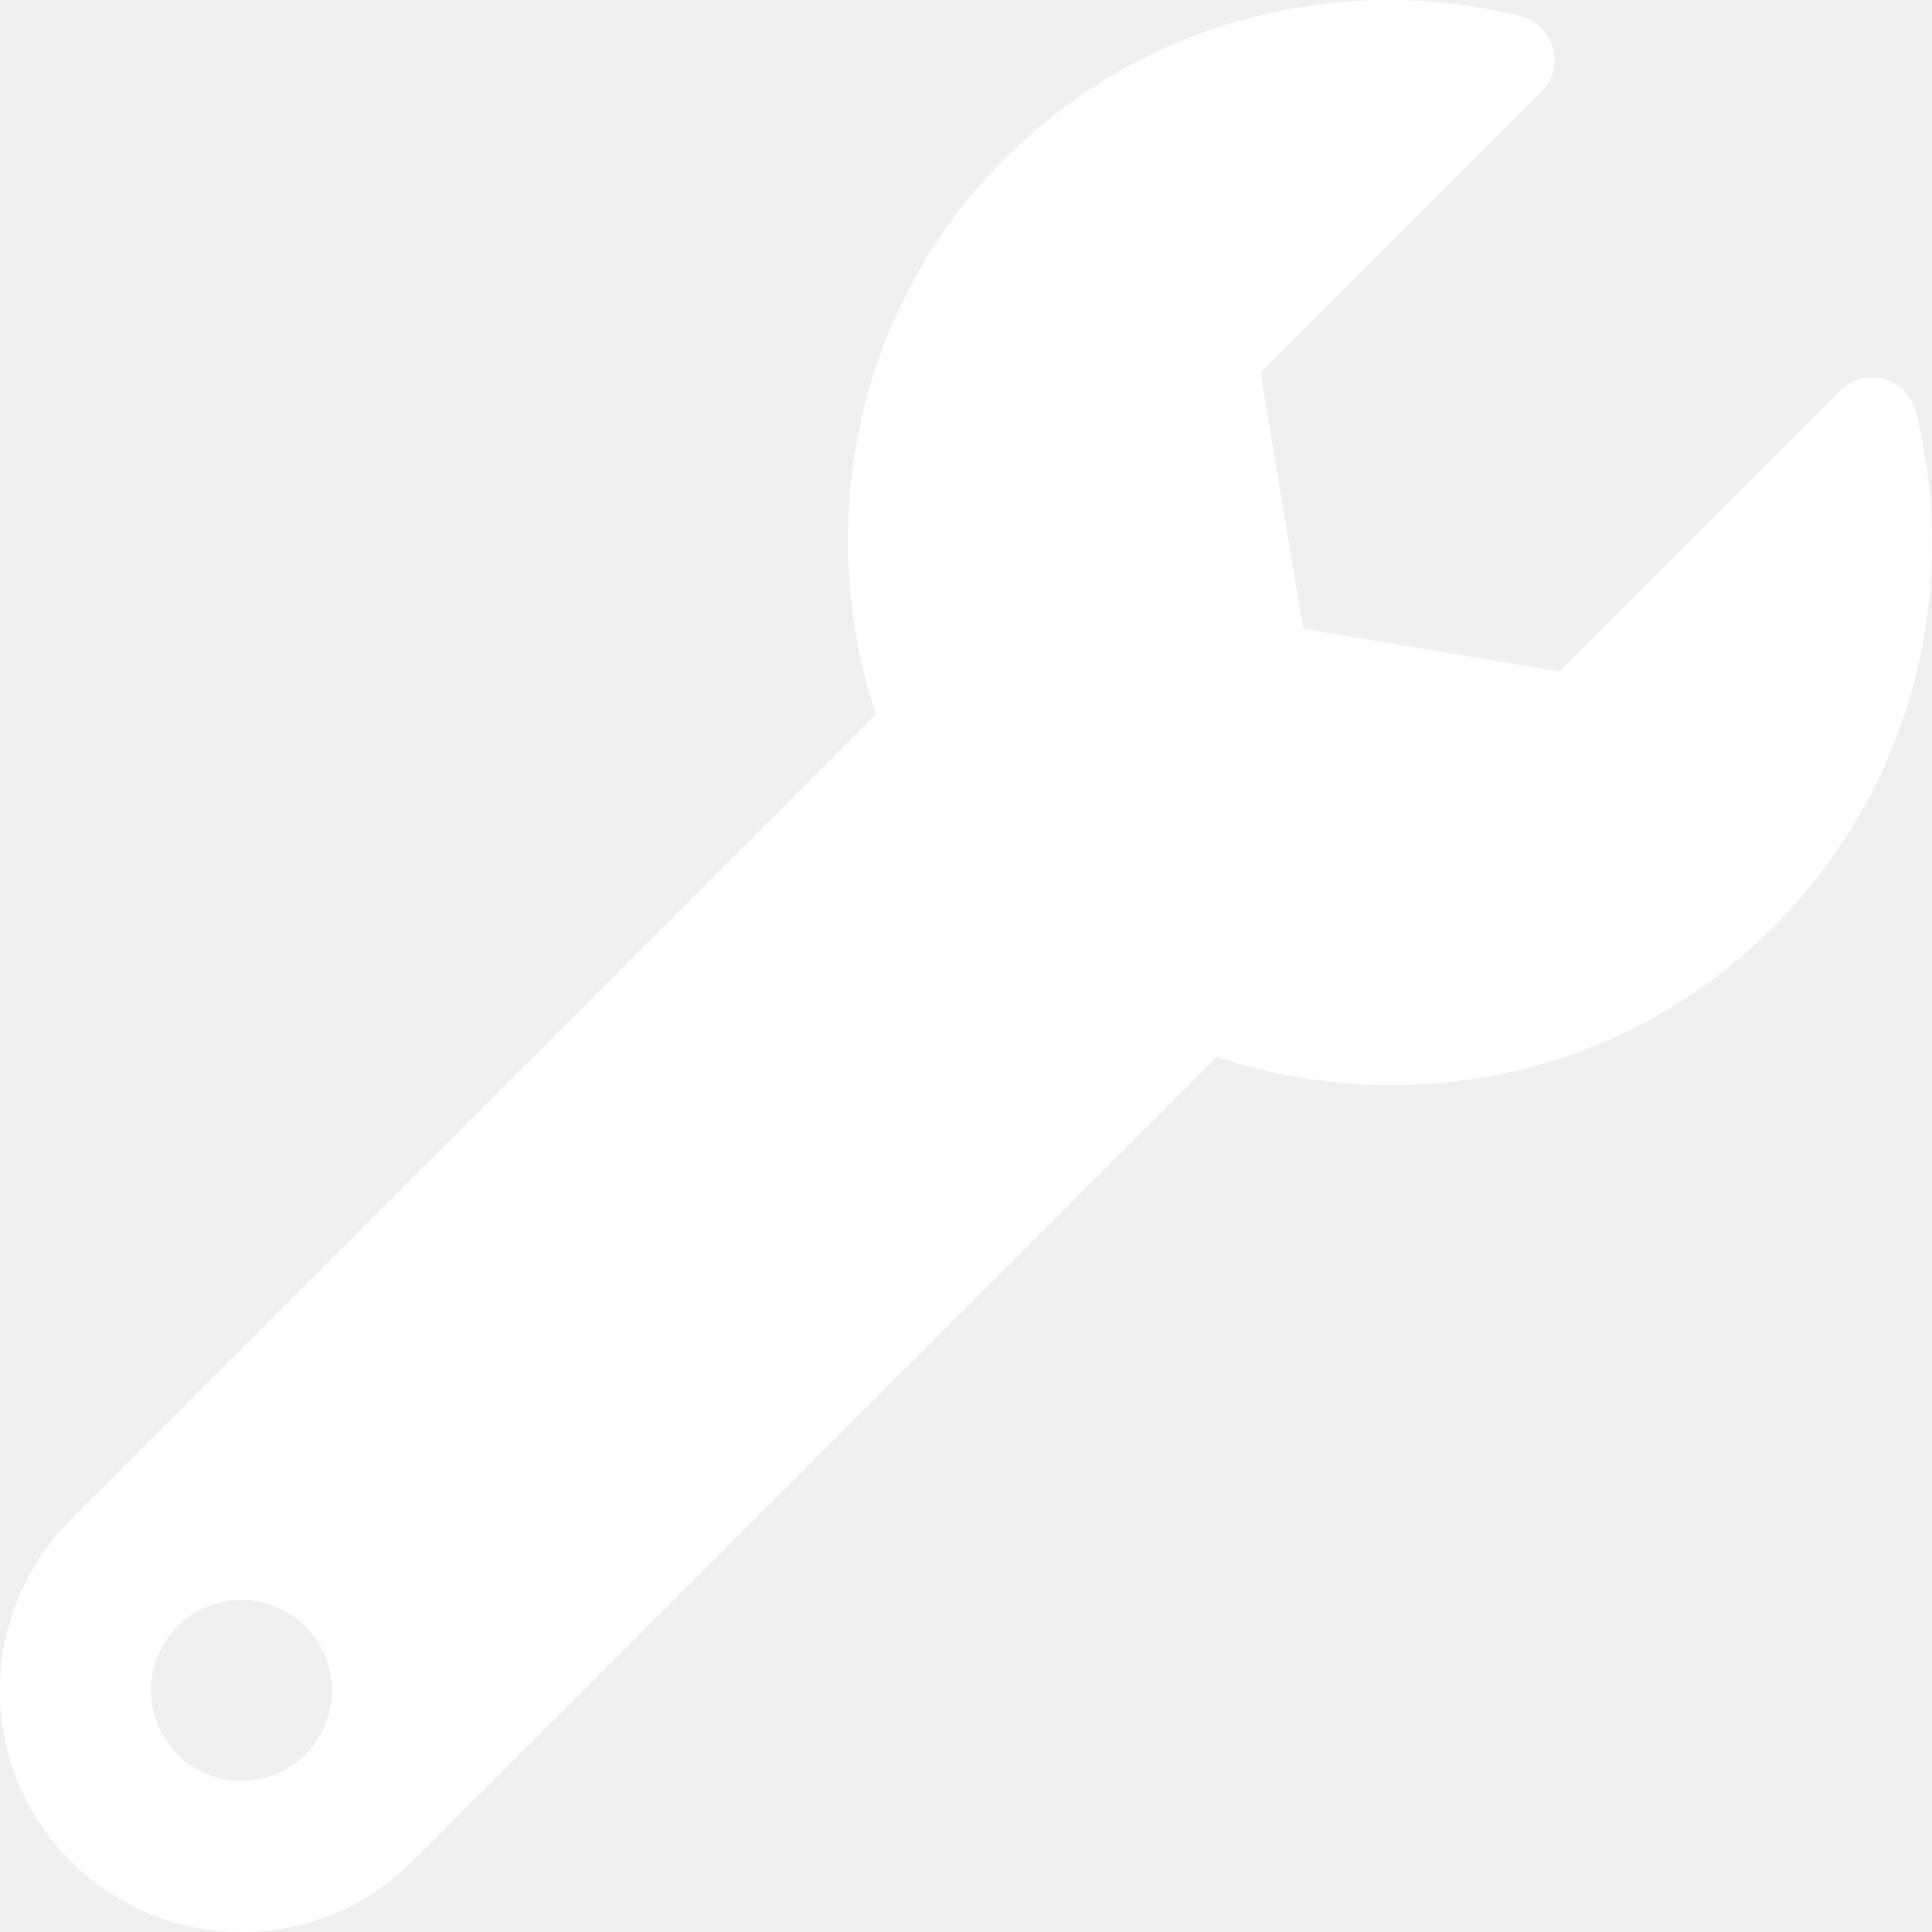
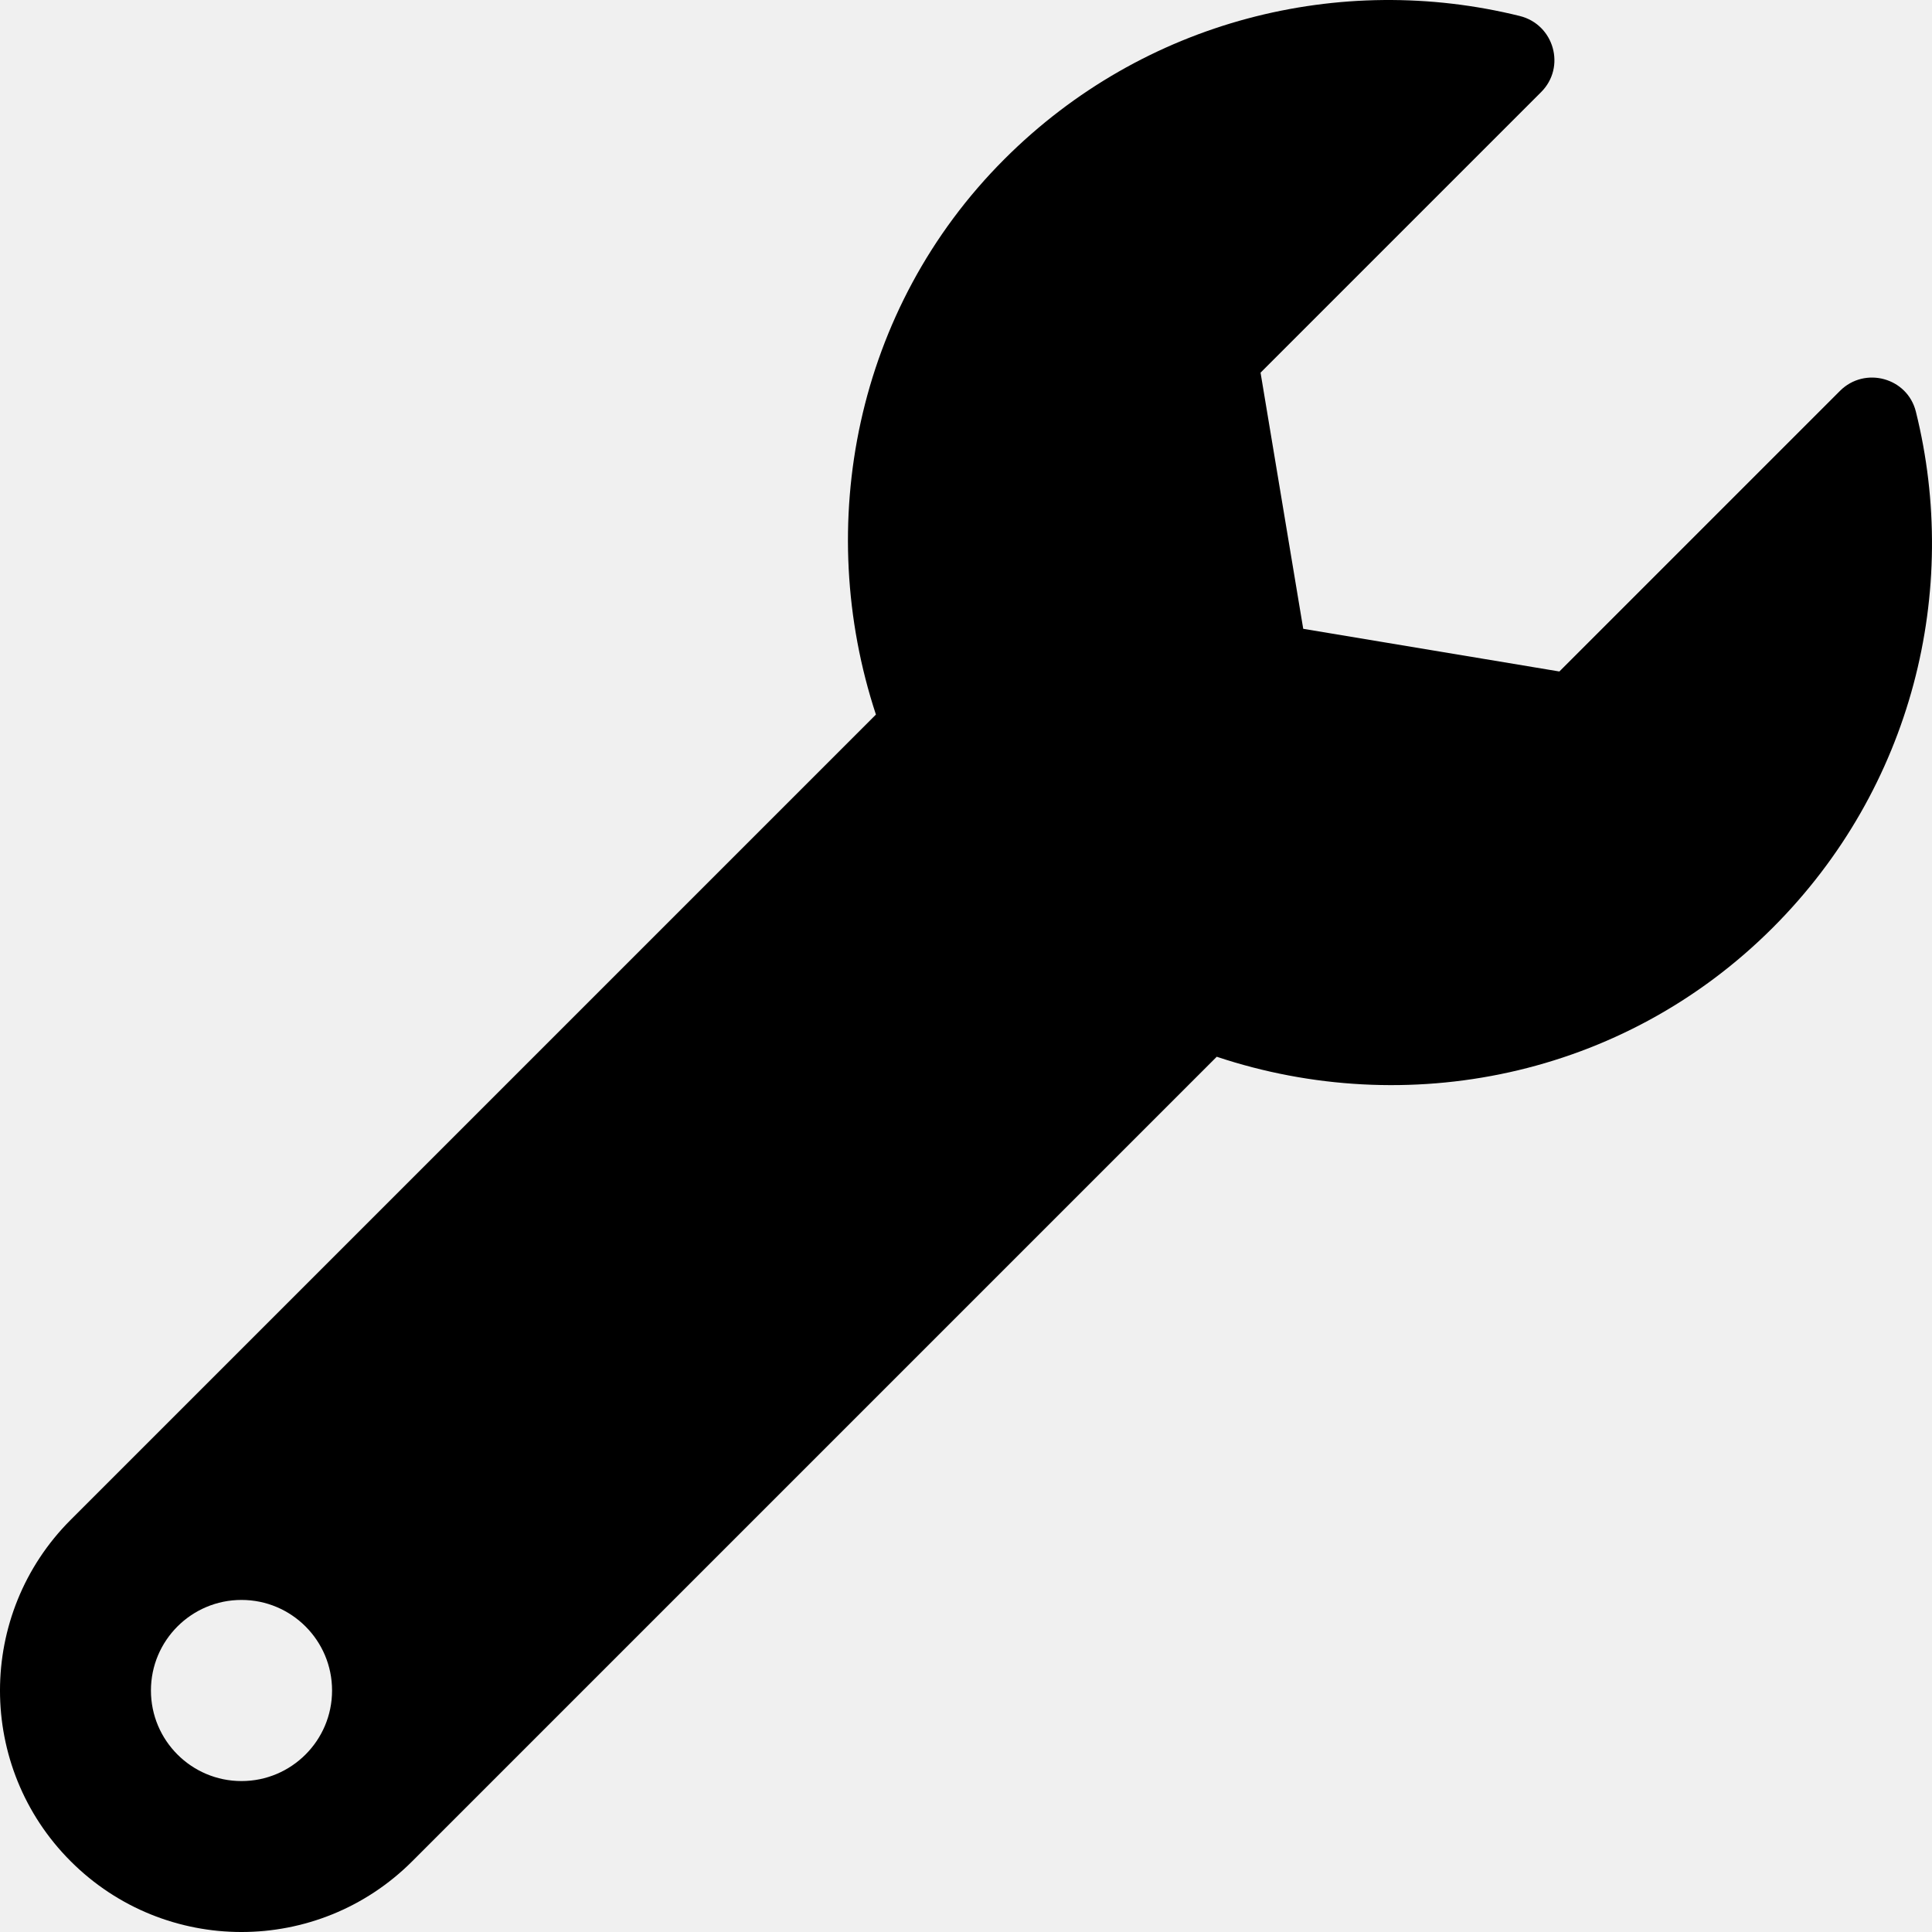
<svg xmlns="http://www.w3.org/2000/svg" viewBox="0 0 512 512">
-   <path fill="#fff" d="M507.73 109.1c-2.24-9.03-13.54-12.09-20.12-5.51l-74.36 74.36-67.88-11.31-11.31-67.88 74.36-74.36c6.62-6.62 3.43-17.9-5.66-20.16-47.38-11.74-99.55.91-136.58 37.93-39.64 39.64-50.55 97.1-34.05 147.2L18.74 402.76c-24.99 24.99-24.99 65.51 0 90.5 24.99 24.99 65.51 24.99 90.5 0l213.21-213.21c50.12 16.71 107.47 5.68 147.37-34.22 37.07-37.07 49.7-89.32 37.91-136.73zM64 472c-13.25 0-24-10.75-24-24 0-13.26 10.75-24 24-24s24 10.74 24 24c0 13.25-10.75 24-24 24z" />
+   <path fill="#000" d="M507.73 109.1c-2.24-9.03-13.54-12.09-20.12-5.51l-74.36 74.36-67.88-11.31-11.31-67.88 74.36-74.36c6.62-6.62 3.43-17.9-5.66-20.16-47.38-11.74-99.55.91-136.58 37.93-39.64 39.64-50.55 97.1-34.05 147.2L18.74 402.76c-24.99 24.99-24.99 65.51 0 90.5 24.99 24.99 65.51 24.99 90.5 0l213.21-213.21c50.12 16.71 107.47 5.68 147.37-34.22 37.07-37.07 49.7-89.32 37.91-136.73zM64 472c-13.25 0-24-10.75-24-24 0-13.26 10.75-24 24-24s24 10.74 24 24c0 13.25-10.75 24-24 24z" />
</svg>
